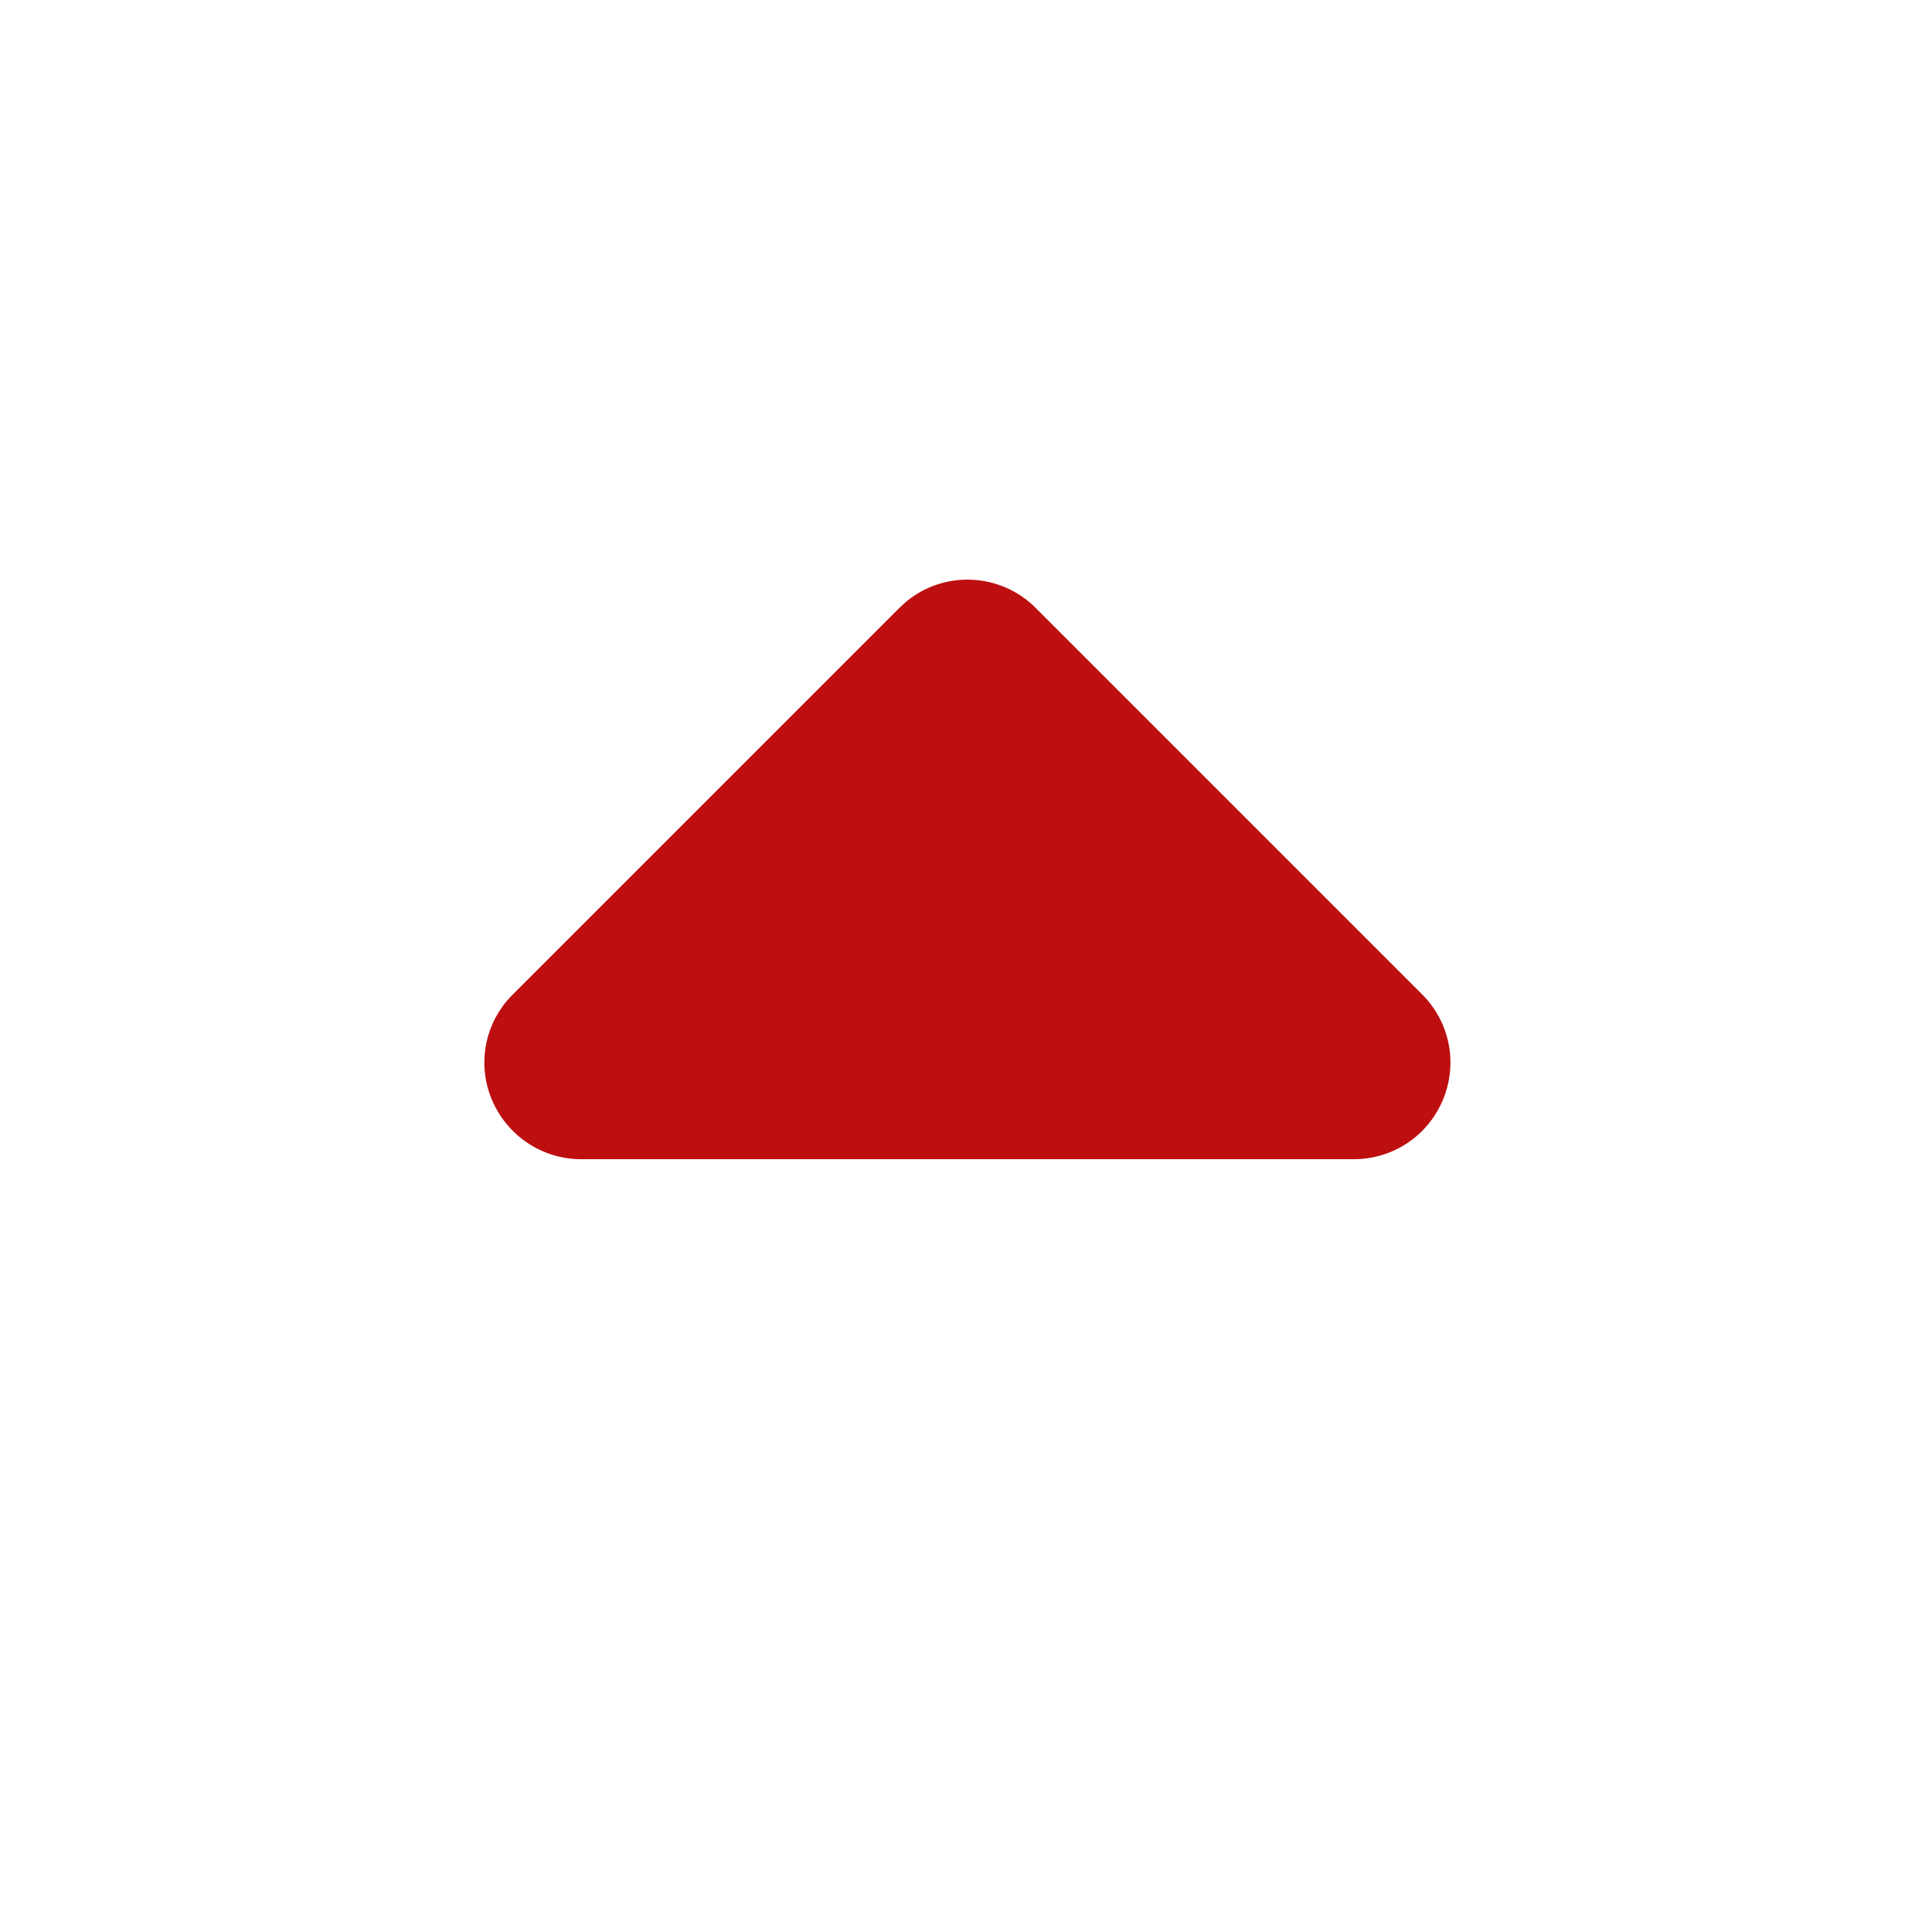
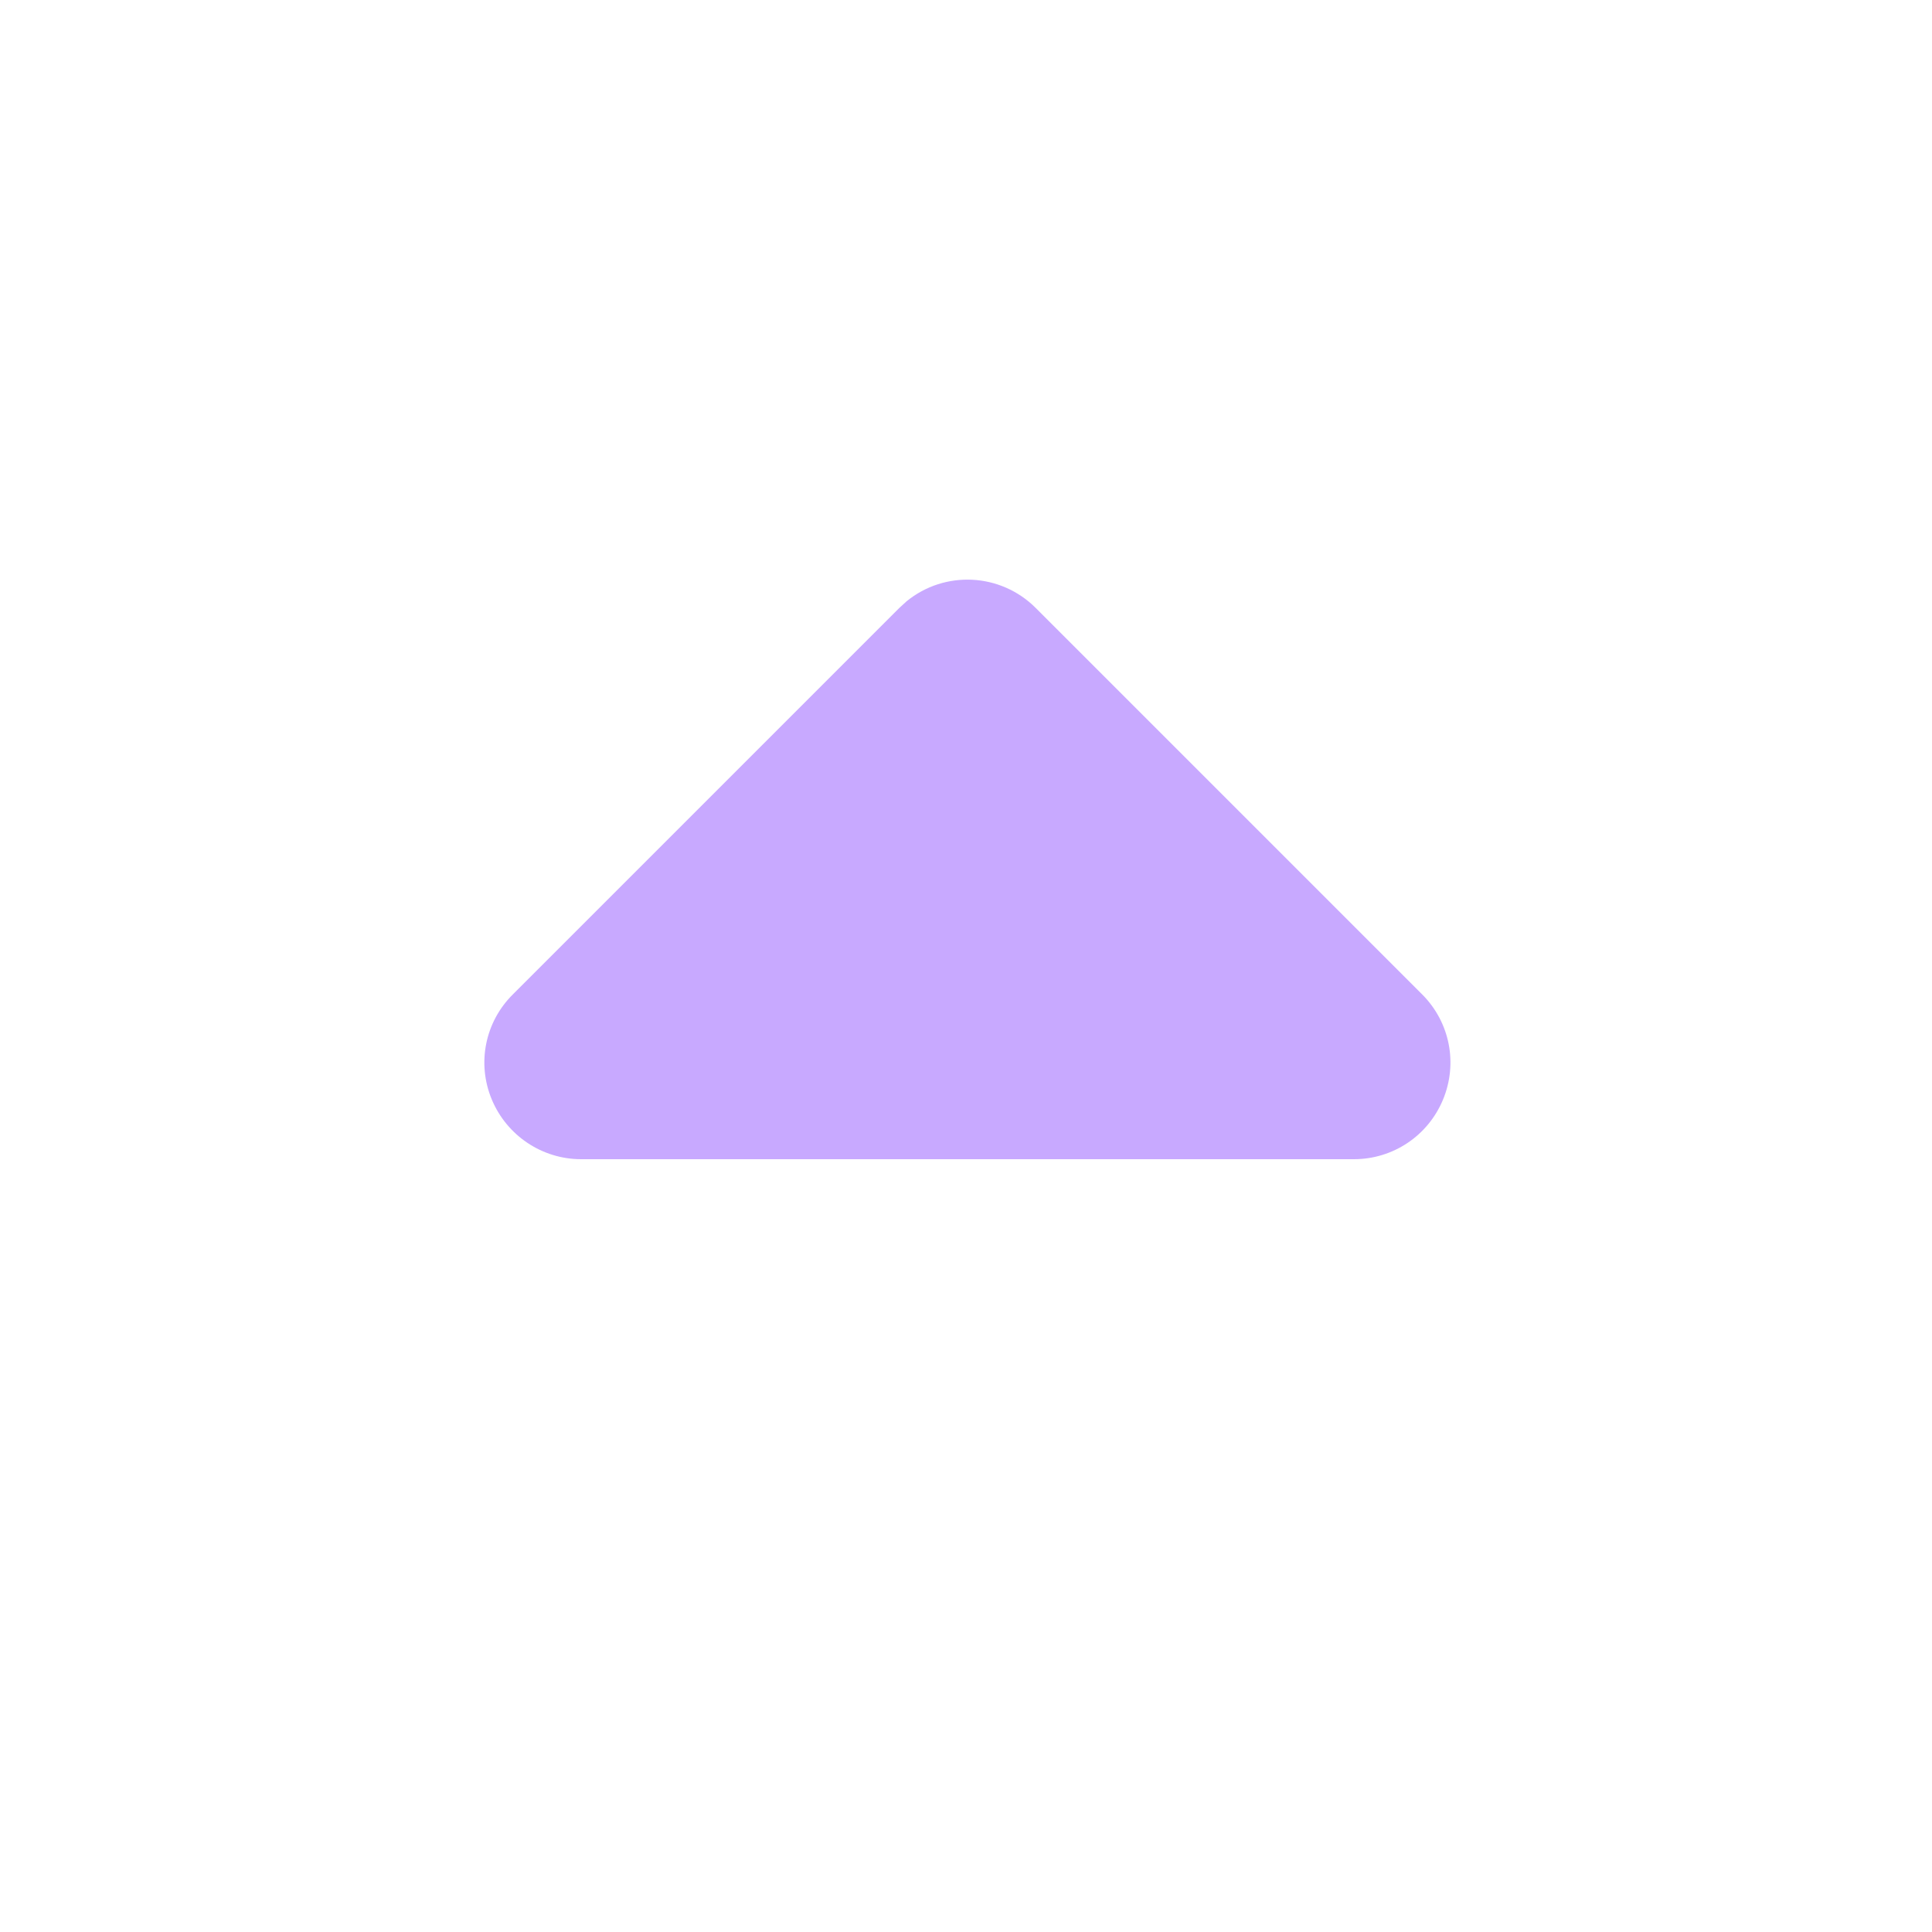
<svg xmlns="http://www.w3.org/2000/svg" viewBox="0 0 640 640">
-   <path fill="#bd0f0f" d="M300.3 199.2C312.9 188.9 331.4 189.7 343.1 201.4L471.1 329.4C480.3 338.6 483 352.3 478 364.3C473 376.3 461.4 384 448.5 384L192.5 384C179.6 384 167.9 376.2 162.9 364.2C157.9 352.2 160.7 338.5 169.9 329.4L297.9 201.4L300.3 199.2z" />
+   <path fill="#c8a9ff" d="M300.3 199.2C312.9 188.9 331.4 189.7 343.1 201.4L471.1 329.4C480.3 338.6 483 352.3 478 364.3C473 376.3 461.4 384 448.5 384L192.5 384C179.6 384 167.9 376.2 162.9 364.2C157.9 352.2 160.7 338.5 169.9 329.4L297.9 201.4L300.3 199.2z" />
</svg>
